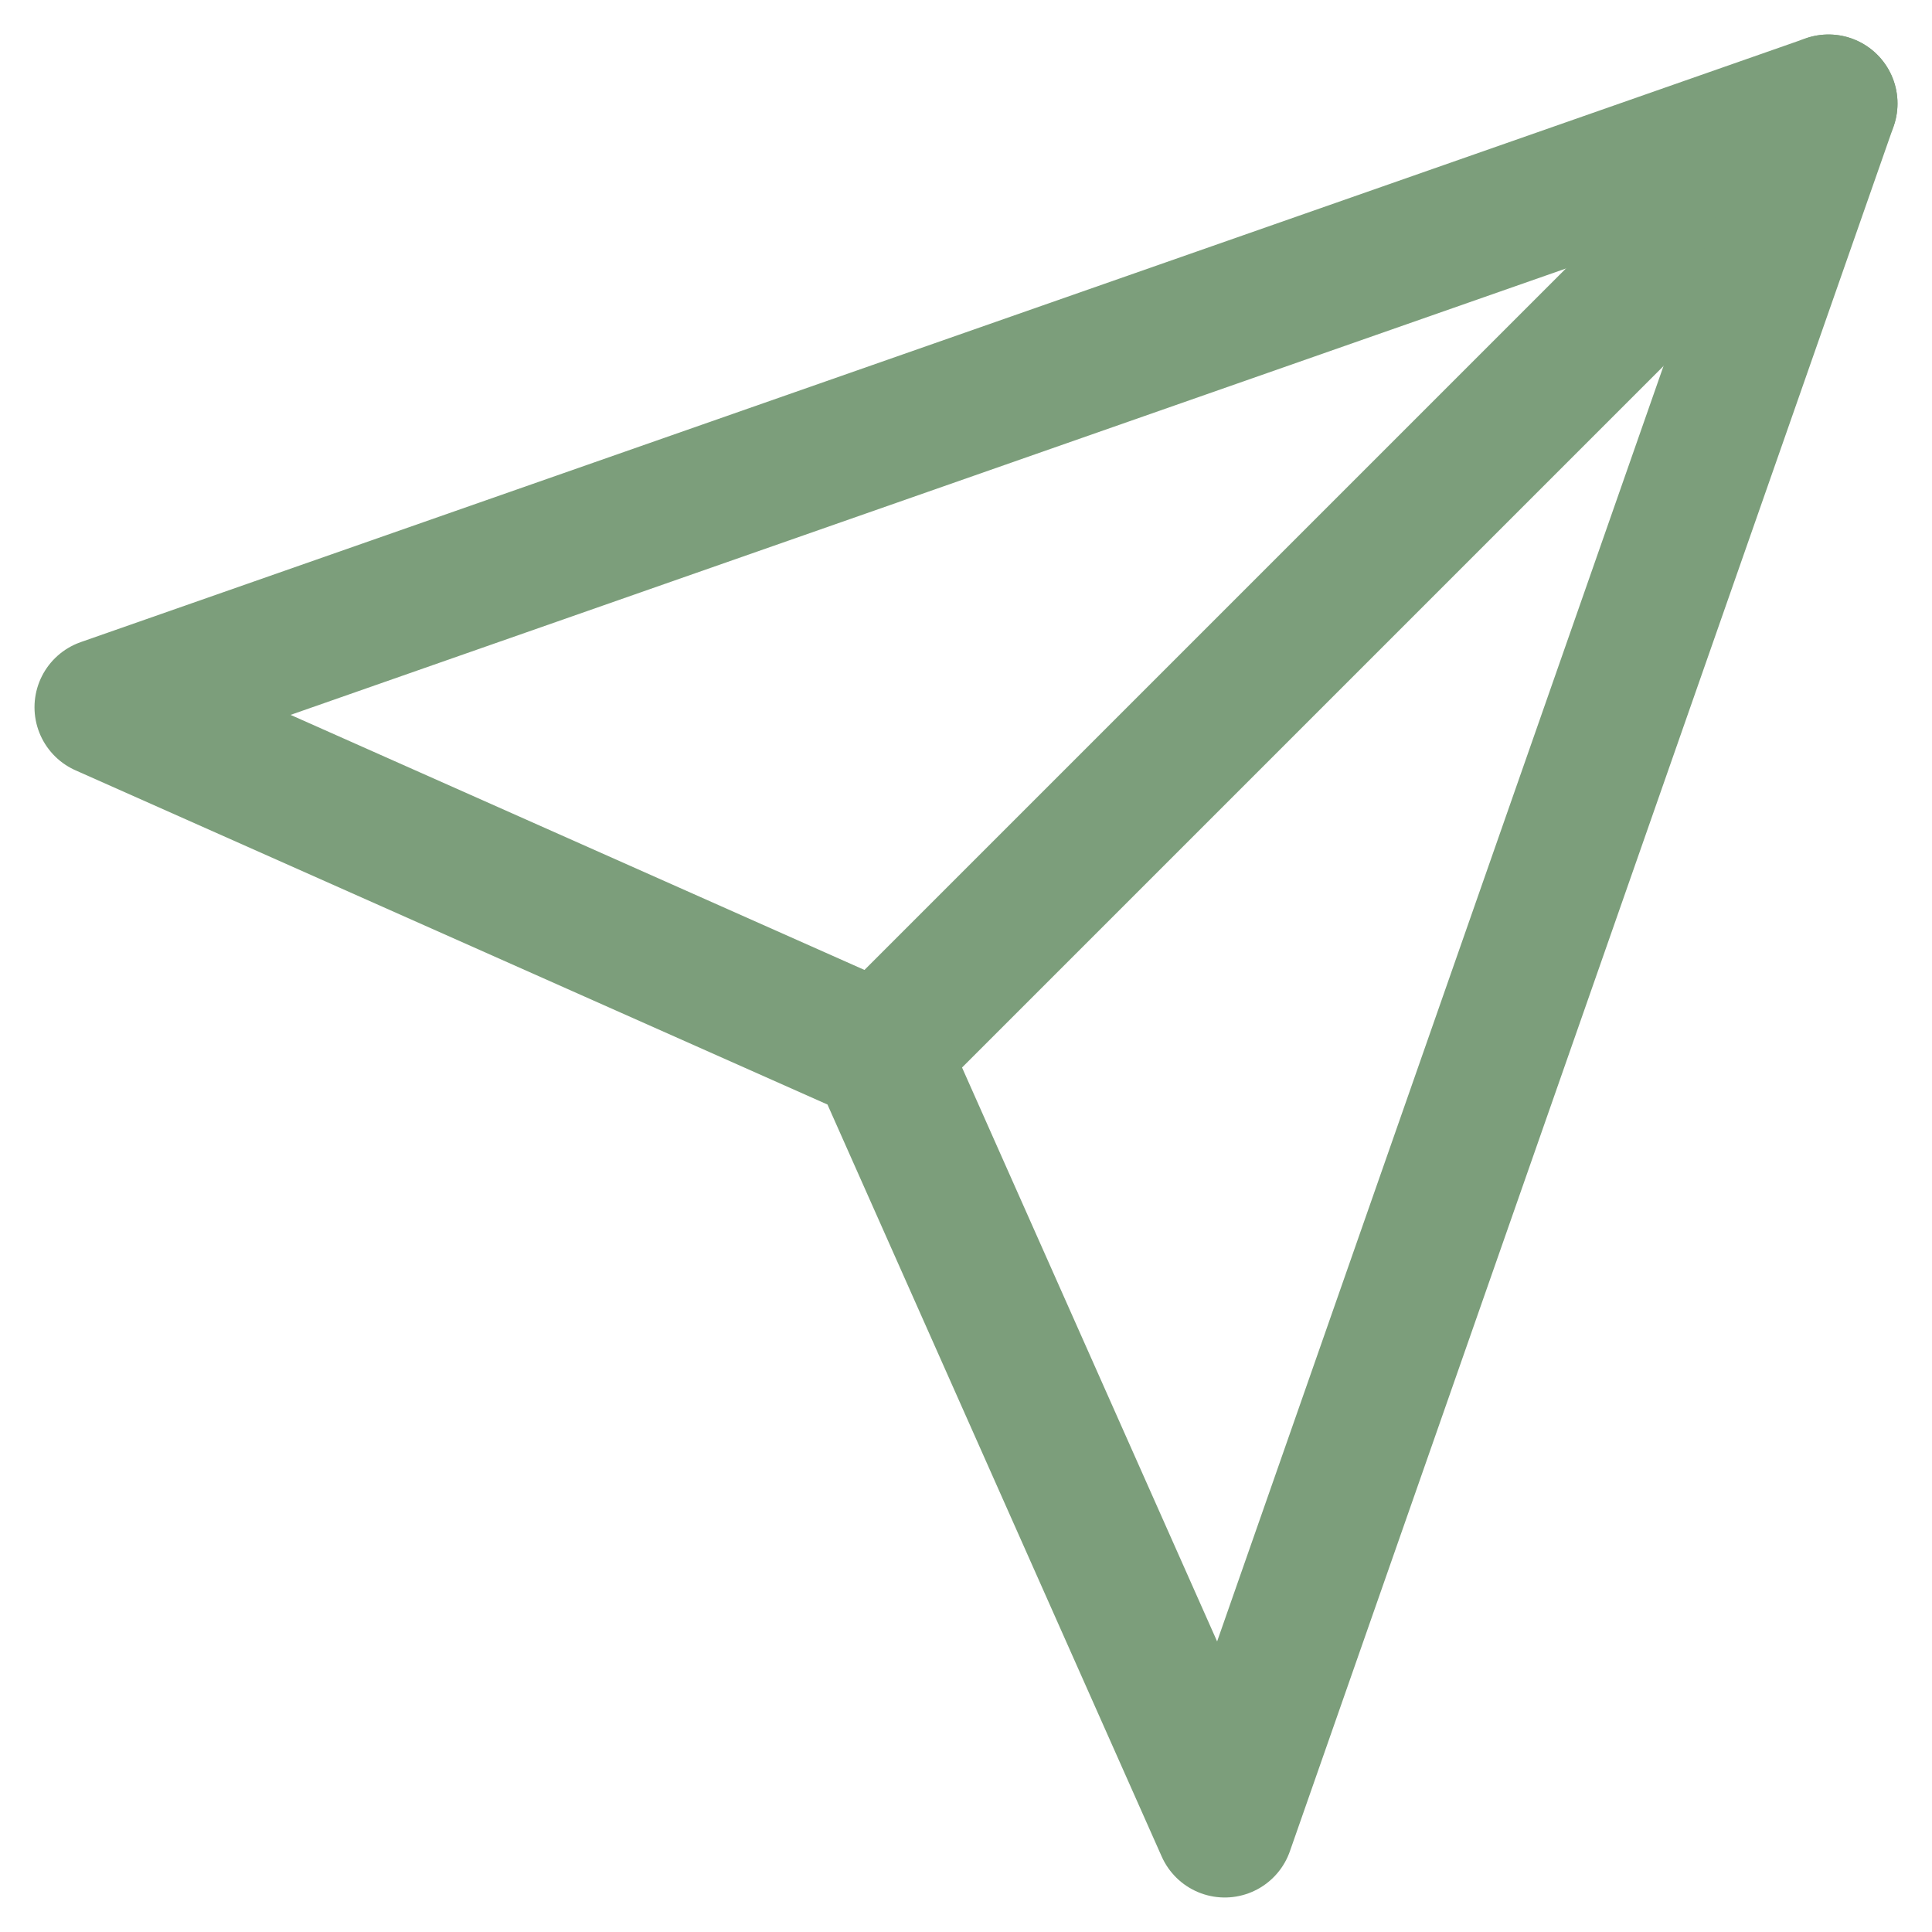
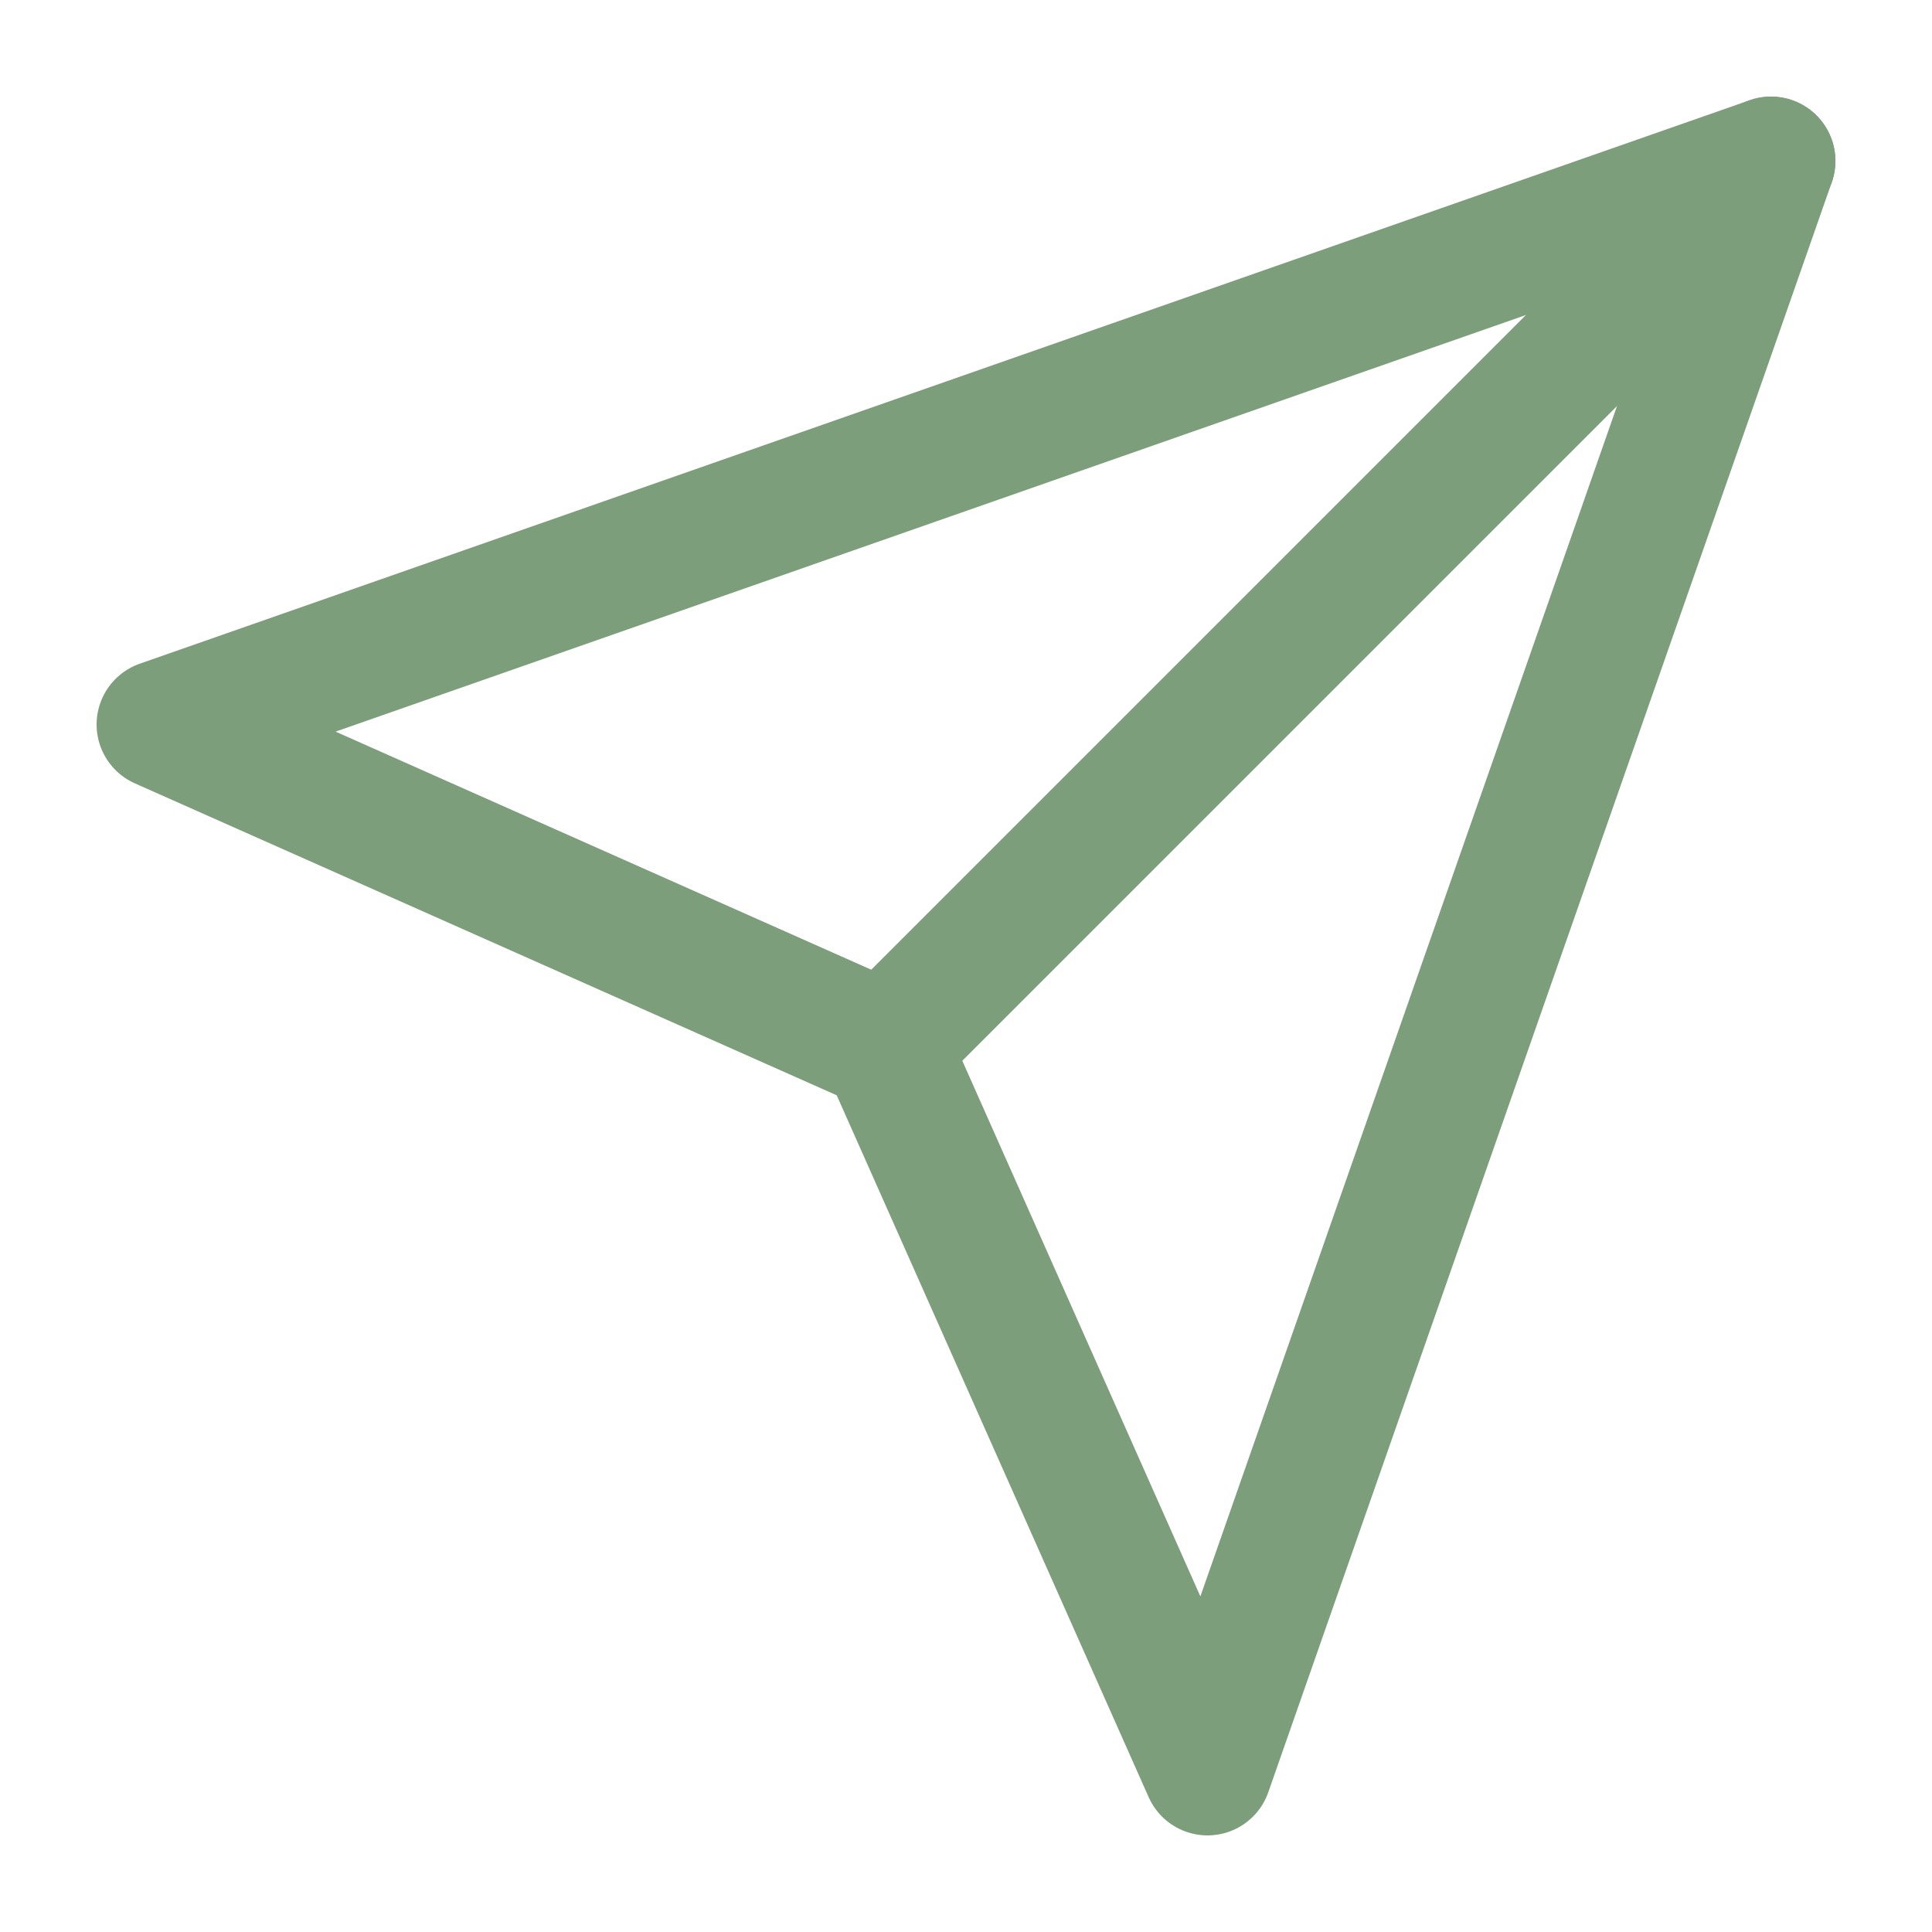
- <svg xmlns="http://www.w3.org/2000/svg" width="28" height="28" viewBox="0 0 28 28" fill="none">
-   <path d="M26.5 1.5L12.75 15.25" stroke="#7C9E7B" stroke-width="2" stroke-linecap="round" stroke-linejoin="round" />
-   <path d="M26.5 1.5L17.75 26.5L12.75 15.25L1.5 10.25L26.5 1.5Z" stroke="#7C9E7B" stroke-width="2" stroke-linecap="round" stroke-linejoin="round" />
+ <svg xmlns="http://www.w3.org/2000/svg" width="30" height="30" viewBox="0 0 30 30" fill="none">
+   <g id="send">
+     <g id="send_2">
+       <path id="Vector" d="M27.5 2.5L13.75 16.25" stroke="#7C9E7B" stroke-width="2" stroke-linecap="round" stroke-linejoin="round" />
+       <path id="Vector_2" d="M27.5 2.5L18.75 27.5L13.75 16.25L2.5 11.25L27.5 2.5Z" stroke="#7C9E7B" stroke-width="2" stroke-linecap="round" stroke-linejoin="round" />
+     </g>
+   </g>
</svg>
